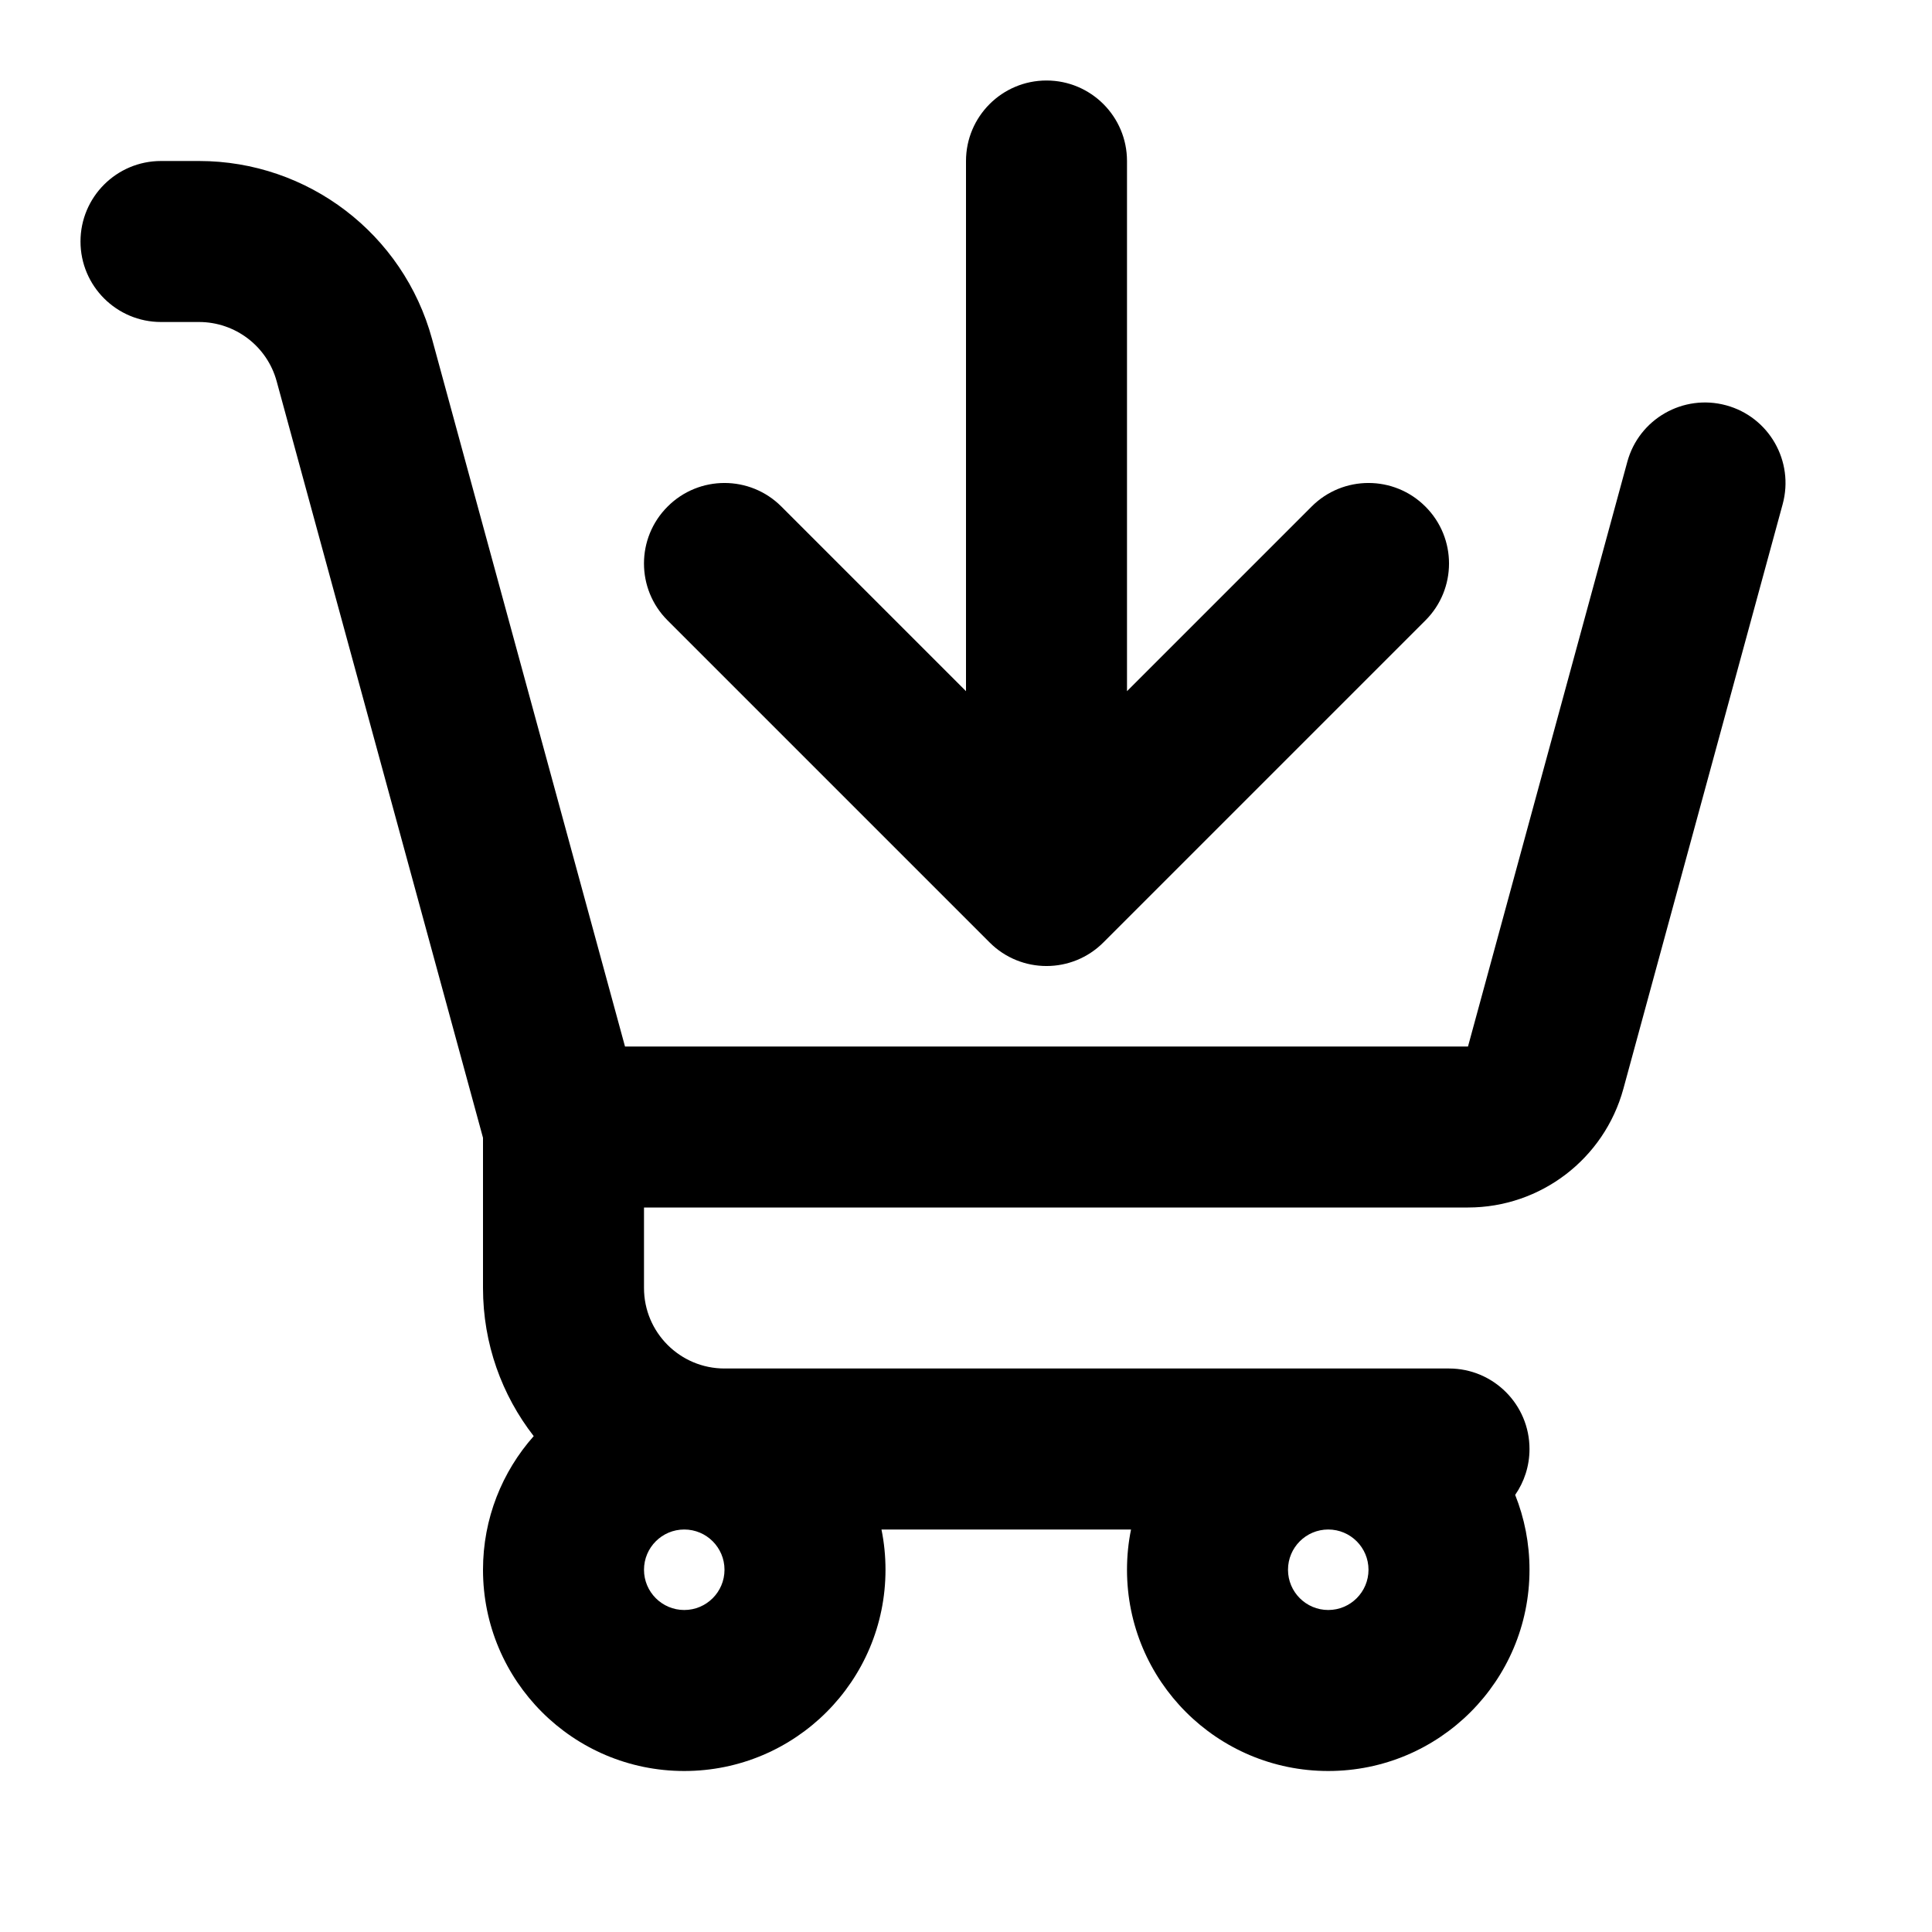
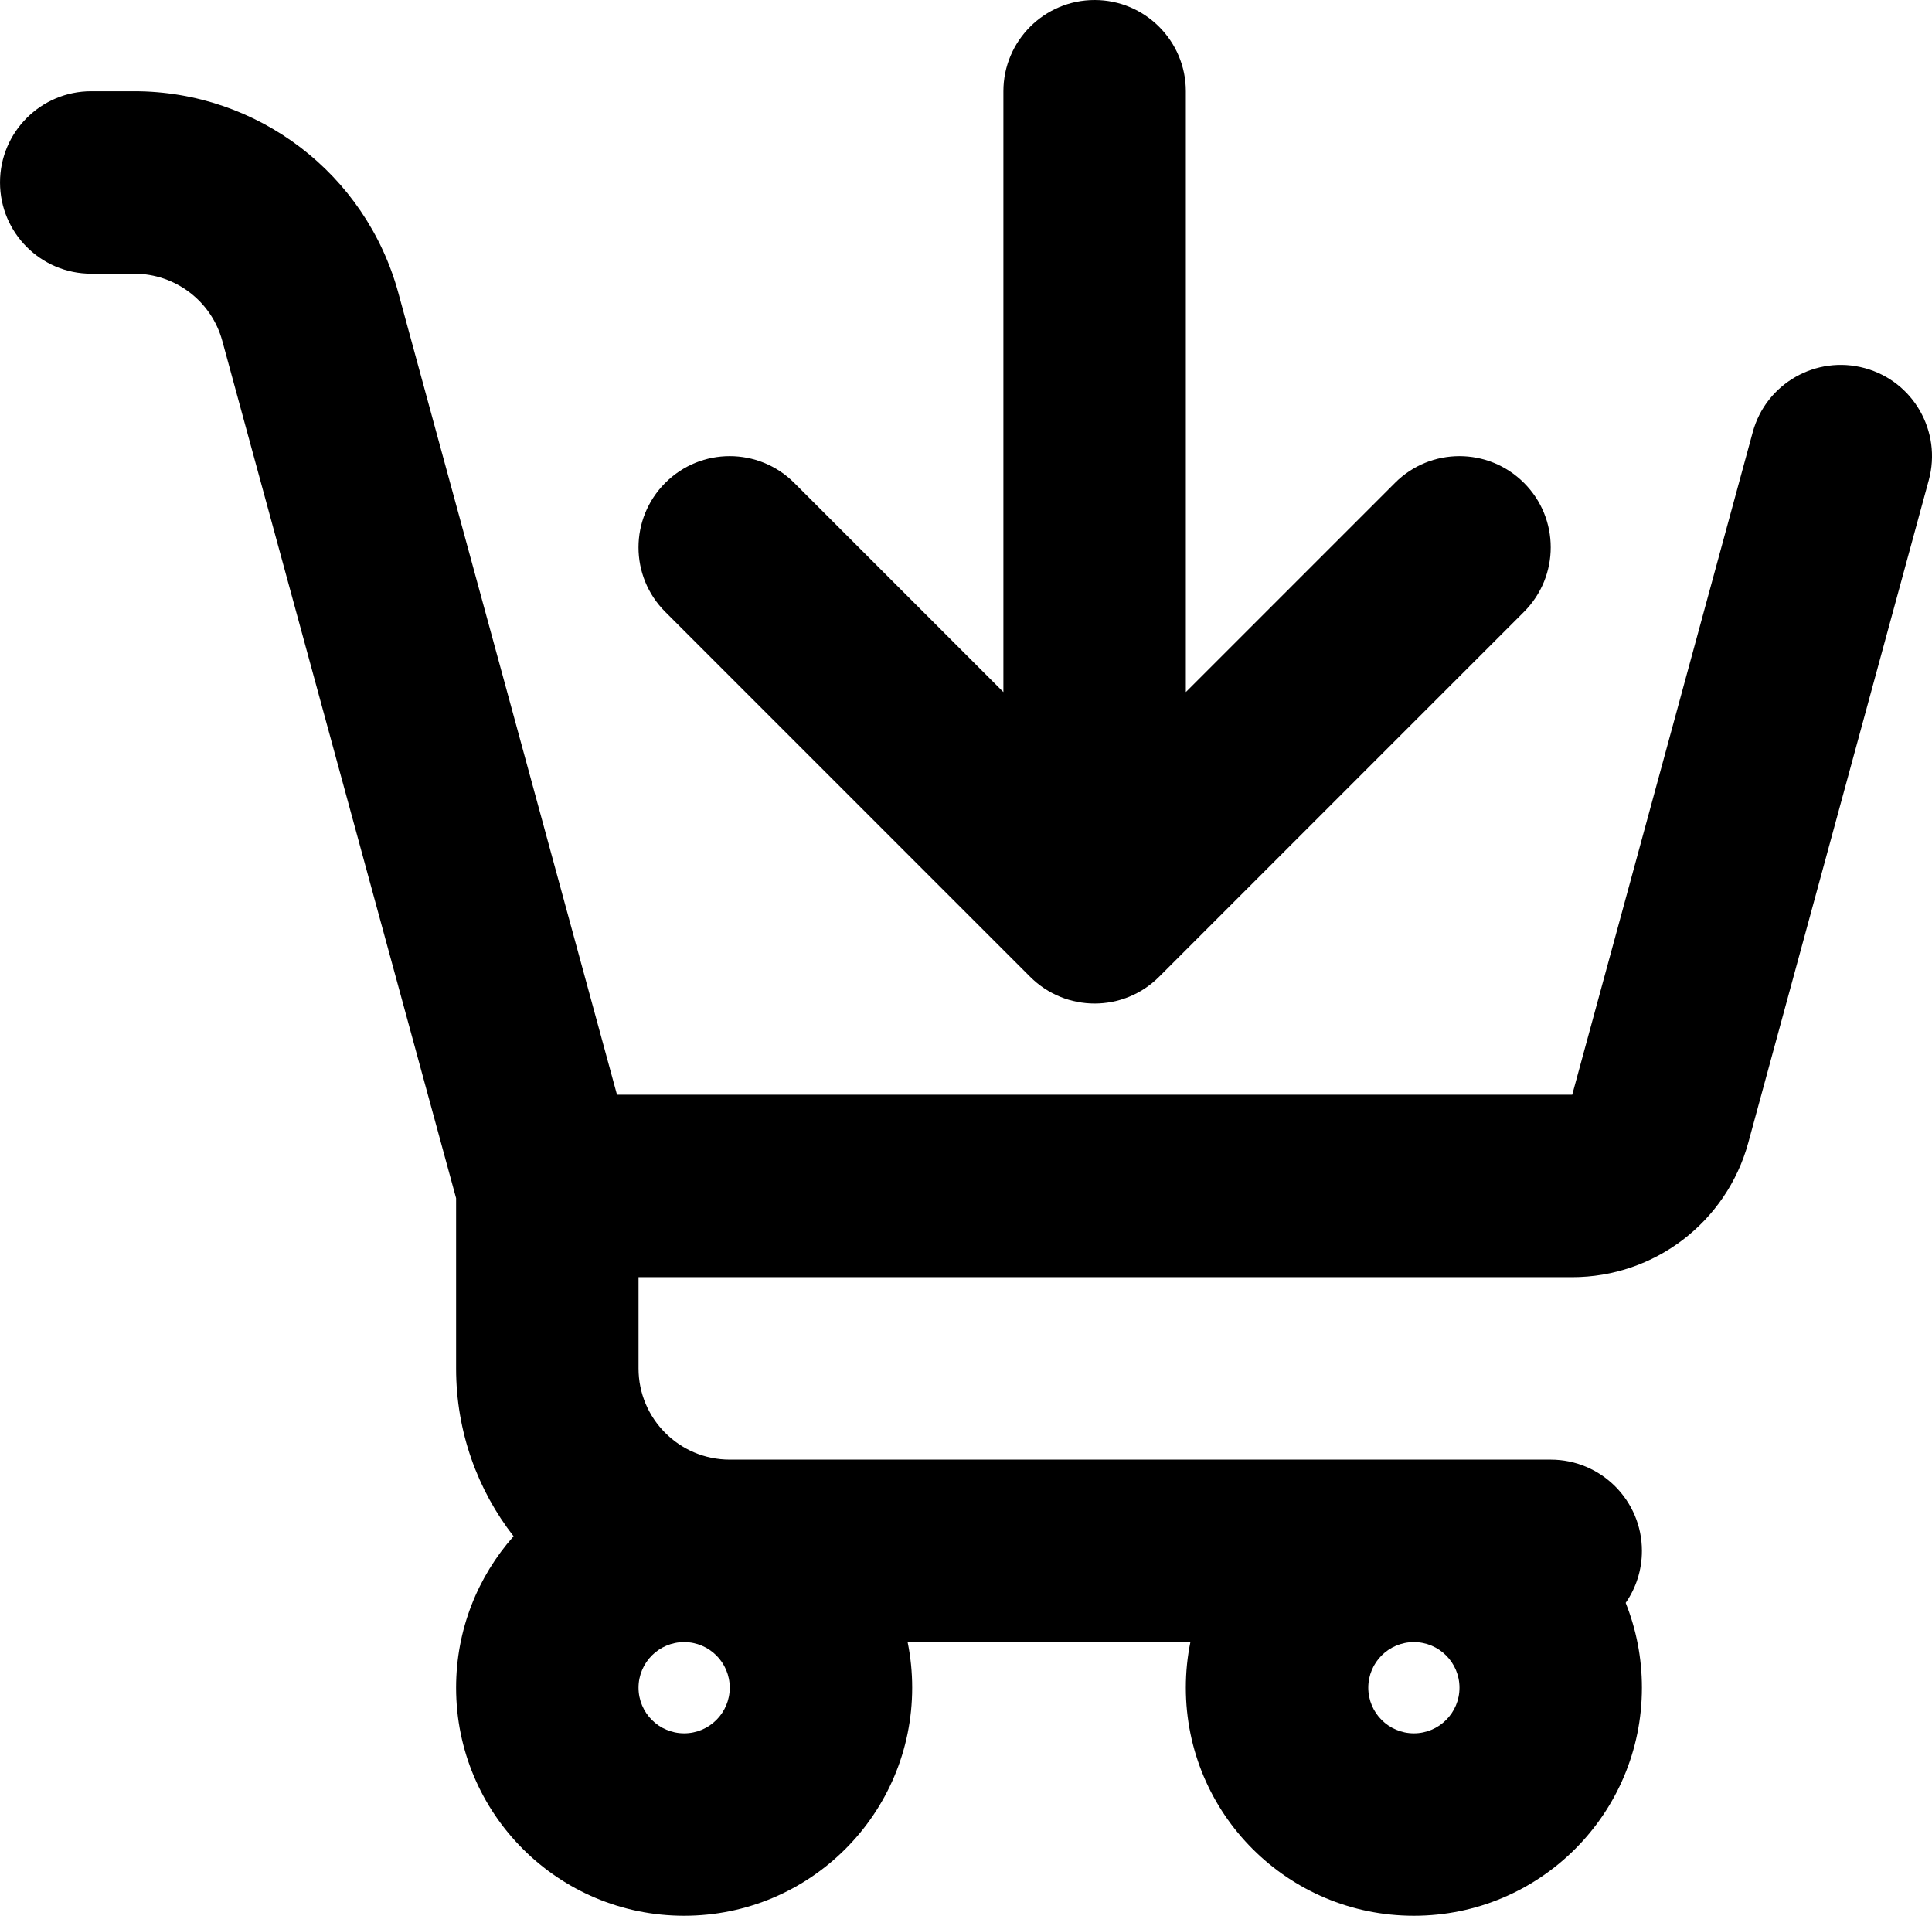
- <svg xmlns="http://www.w3.org/2000/svg" width="800px" height="800px" viewBox="0 0 24 24" fill="none">
-   <path fill-rule="evenodd" clip-rule="evenodd" d="M14 2C14 1.448 13.552 1 13 1C12.448 1 12 1.448 12 2V8.586L9.707 6.293C9.317 5.902 8.683 5.902 8.293 6.293C7.902 6.683 7.902 7.317 8.293 7.707L12.293 11.707C12.683 12.098 13.317 12.098 13.707 11.707L17.707 7.707C18.098 7.317 18.098 6.683 17.707 6.293C17.317 5.902 16.683 5.902 16.293 6.293L14 8.586V2ZM1 3C1 2.448 1.448 2 2 2H2.472C3.825 2 5.011 2.905 5.367 4.211L5.783 5.737L7.764 13H18.236L20.215 5.737C20.36 5.204 20.91 4.89 21.443 5.035C21.976 5.18 22.29 5.73 22.145 6.263L20.166 13.526C19.928 14.396 19.138 15 18.236 15H8V16C8 16.552 8.448 17 9 17H16.5H18C18.552 17 19 17.448 19 18C19 18.212 18.934 18.409 18.822 18.57C18.937 18.858 19 19.172 19 19.5C19 20.881 17.881 22 16.5 22C15.119 22 14 20.881 14 19.5C14 19.329 14.017 19.162 14.05 19H10.95C10.983 19.162 11 19.329 11 19.5C11 20.881 9.881 22 8.5 22C7.119 22 6 20.881 6 19.5C6 18.863 6.238 18.282 6.63 17.84C6.235 17.332 6 16.694 6 16V14.134L3.853 6.263L3.437 4.737C3.319 4.302 2.923 4 2.472 4H2C1.448 4 1 3.552 1 3ZM16 19.5C16 19.224 16.224 19 16.5 19C16.776 19 17 19.224 17 19.5C17 19.776 16.776 20 16.5 20C16.224 20 16 19.776 16 19.5ZM8 19.5C8 19.224 8.224 19 8.5 19C8.776 19 9 19.224 9 19.5C9 19.776 8.776 20 8.5 20C8.224 20 8 19.776 8 19.5Z" fill="#000000" />
+ <svg xmlns="http://www.w3.org/2000/svg" width="706.008" height="700" viewBox="0 0 21.18 21" fill="none" version="1.1" id="svg4">
+   <defs id="defs8" />
+   <path fill-rule="evenodd" clip-rule="evenodd" d="M 13,1 C 13,0.448 12.552,0 12,0 11.448,0 11,0.448 11,1 V 7.586 L 8.707,5.293 c -0.391,-0.391 -1.024,-0.391 -1.414,0 -0.391,0.391 -0.391,1.024 0,1.414 l 4,4 c 0.391,0.391 1.024,0.391 1.414,0 l 4,-4 c 0.391,-0.391 0.391,-1.024 0,-1.414 -0.391,-0.391 -1.024,-0.391 -1.414,0 L 13,7.586 Z M 0,2 C 0,1.448 0.448,1 1,1 H 1.472 C 2.825,1 4.011,1.905 4.367,3.211 L 4.783,4.737 6.764,12 H 17.236 l 1.979,-7.263 c 0.145,-0.533 0.695,-0.847 1.228,-0.702 0.533,0.145 0.847,0.695 0.702,1.228 L 19.166,12.526 C 18.928,13.396 18.138,14 17.236,14 H 7 v 1 c 0,0.552 0.448,1 1,1 h 7.5 1.5 c 0.552,0 1,0.448 1,1 0,0.212 -0.066,0.409 -0.178,0.57 C 17.937,17.858 18,18.172 18,18.5 18,19.881 16.881,21 15.5,21 14.119,21 13,19.881 13,18.5 13,18.329 13.017,18.162 13.05,18 H 9.95 C 9.983,18.162 10,18.329 10,18.5 10,19.881 8.881,21 7.5,21 6.119,21 5,19.881 5,18.5 5,17.863 5.238,17.282 5.63,16.84 5.235,16.332 5,15.694 5,15 V 13.134 L 2.853,5.263 2.437,3.737 C 2.319,3.302 1.923,3 1.472,3 H 1 C 0.448,3 0,2.552 0,2 Z M 15,18.5 C 15,18.224 15.224,18 15.5,18 15.776,18 16,18.224 16,18.5 16,18.776 15.776,19 15.5,19 15.224,19 15,18.776 15,18.5 Z m -8,0 C 7,18.224 7.224,18 7.5,18 7.776,18 8,18.224 8,18.5 8,18.776 7.776,19 7.5,19 7.224,19 7,18.776 7,18.5 Z" fill="#000000" id="path2" />
</svg>
